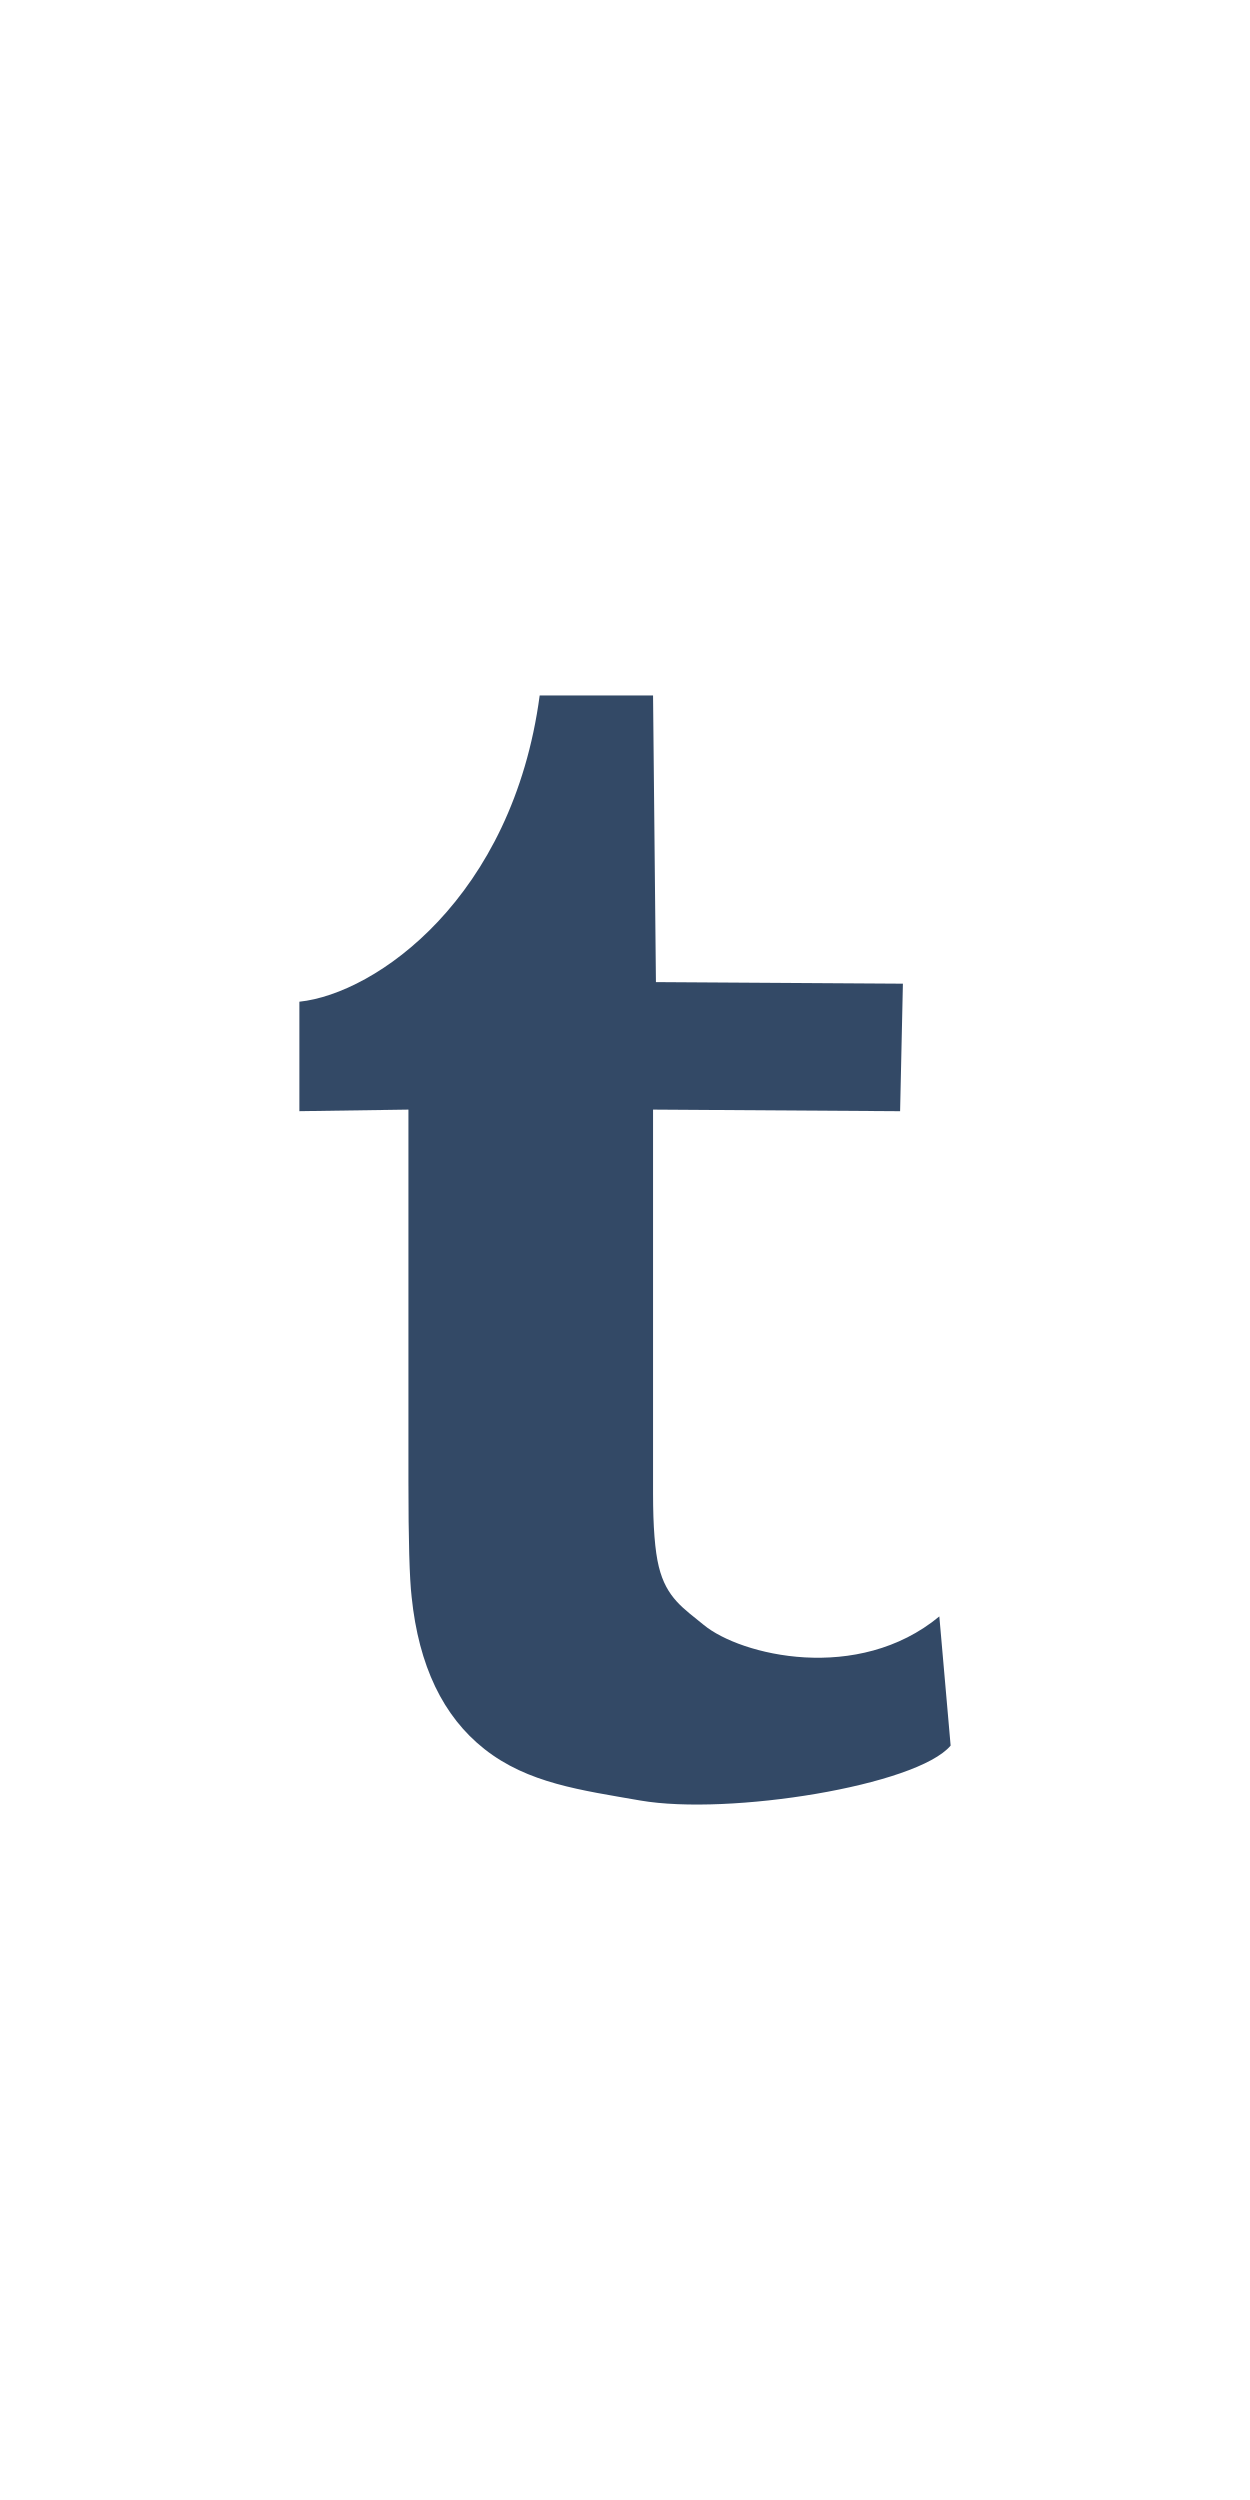
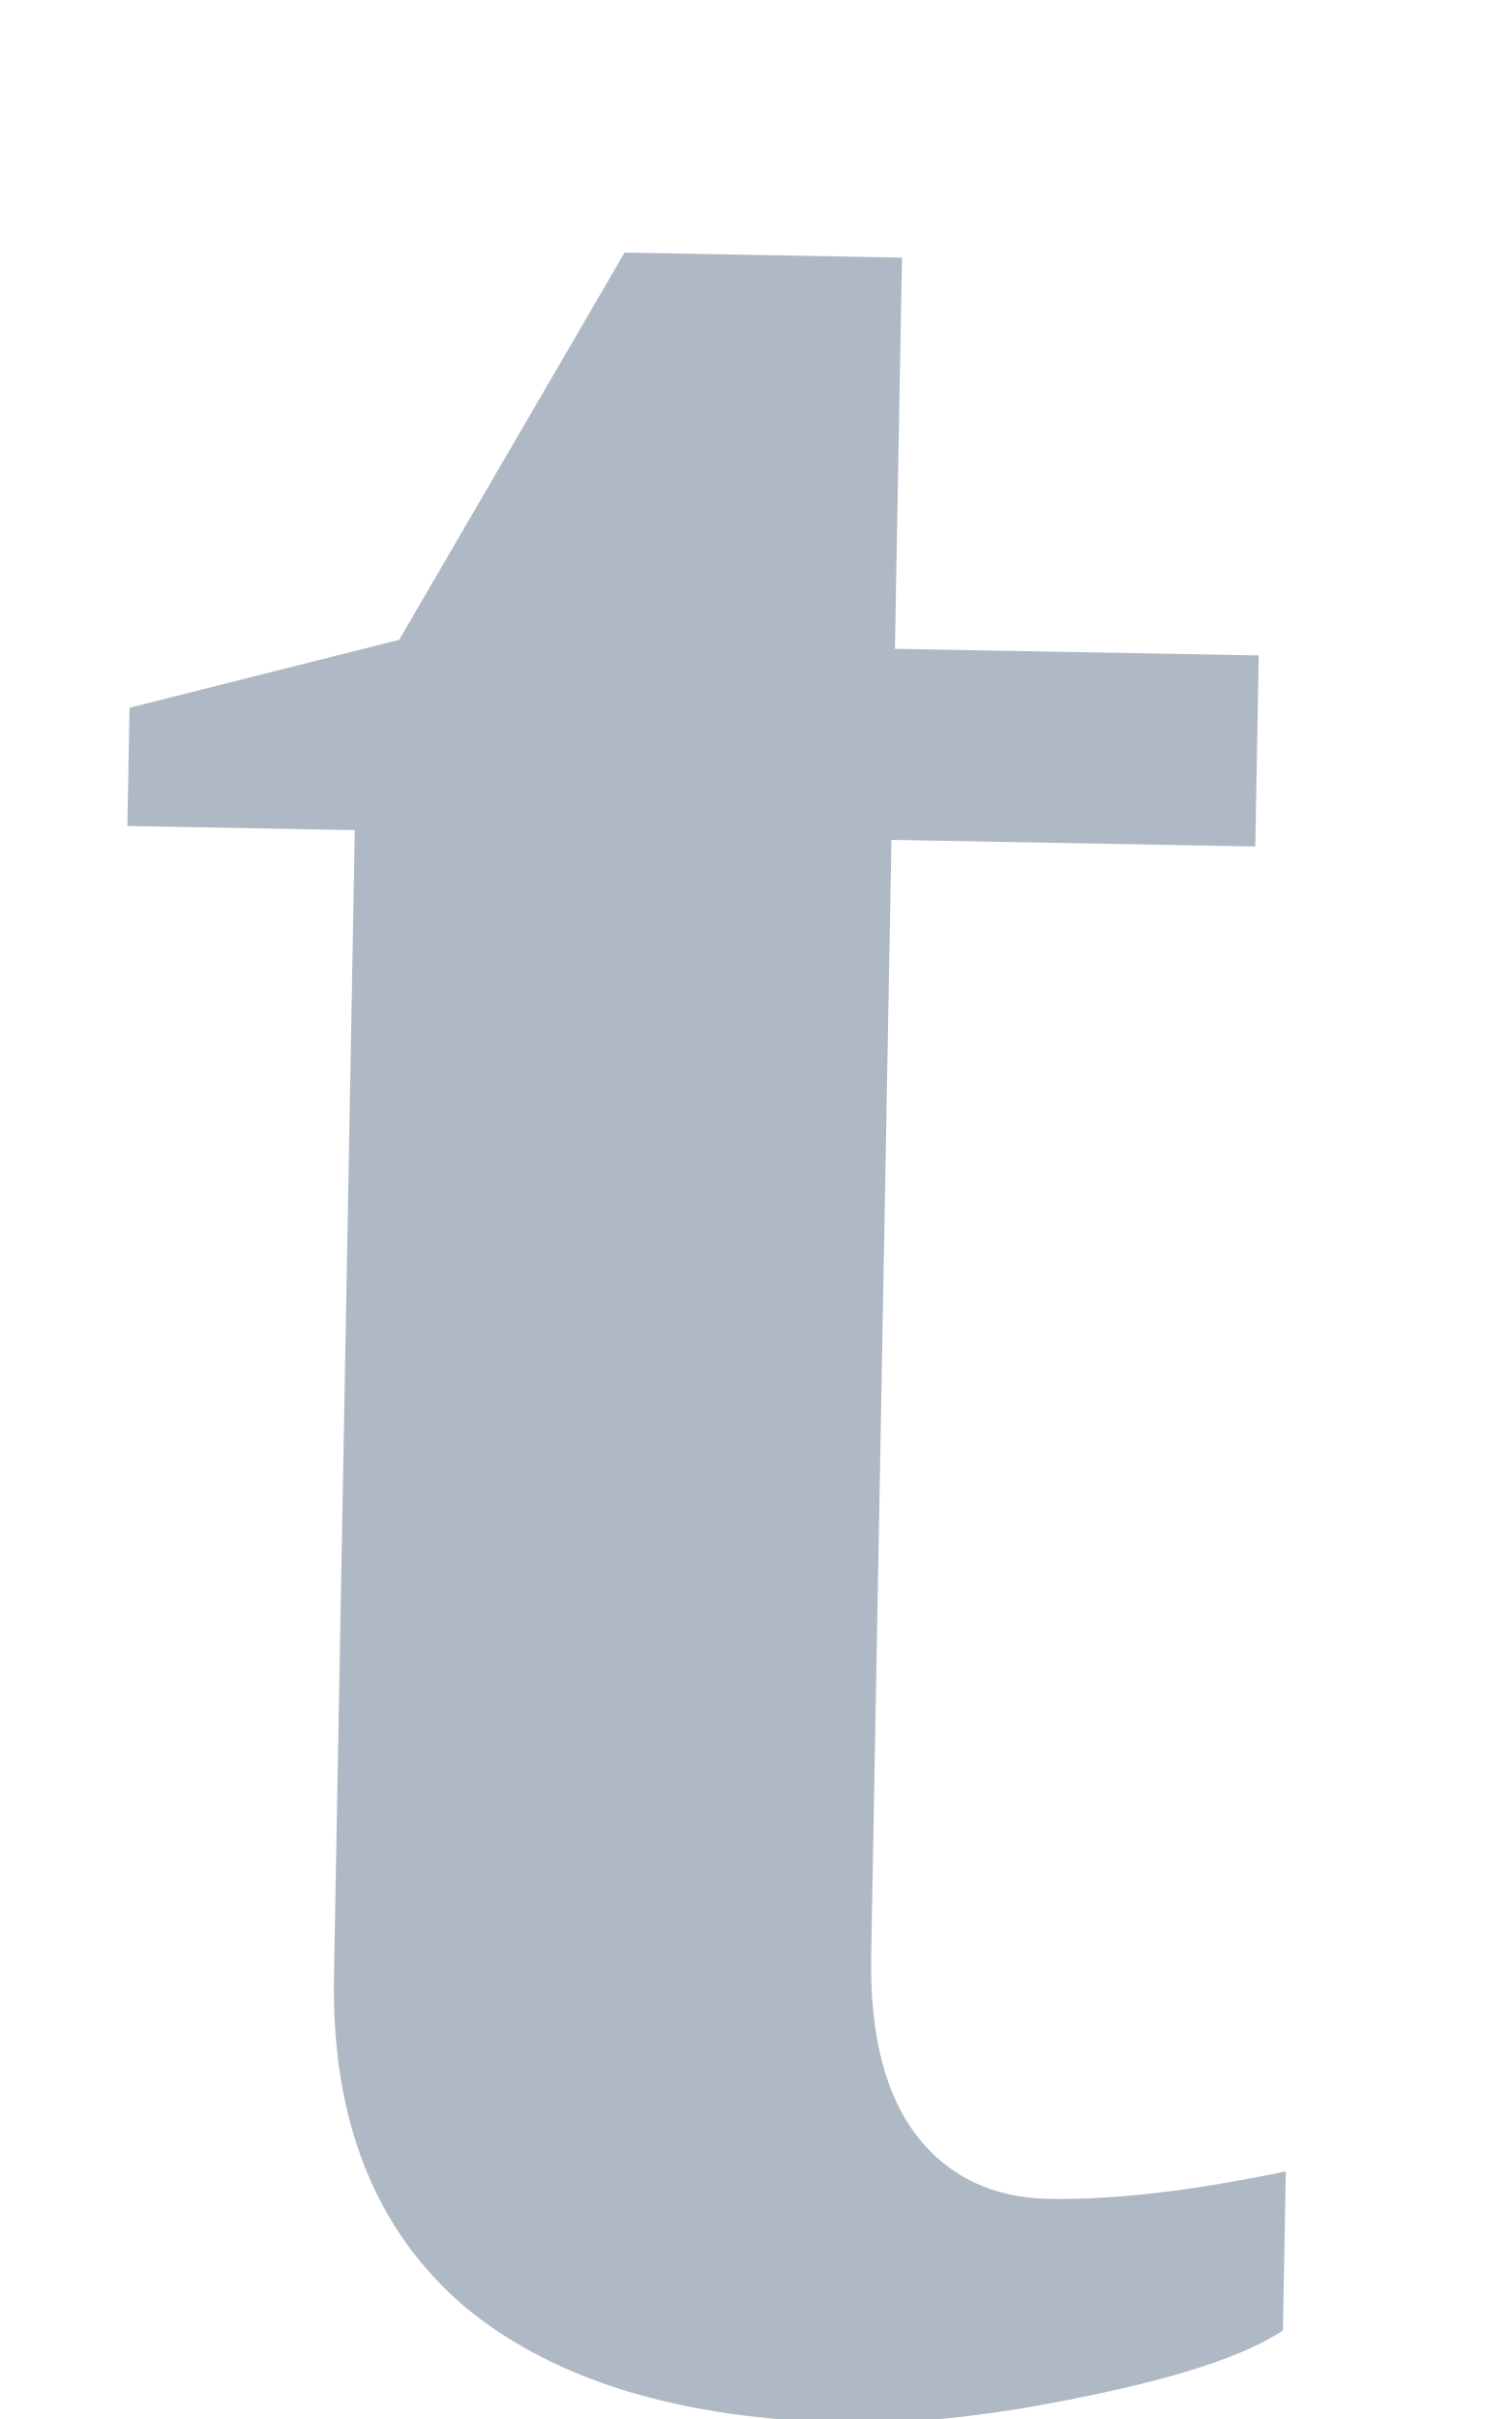
- <svg xmlns="http://www.w3.org/2000/svg" version="1.1" viewBox="0 0 512 512" width="20" height="40">
+ <svg xmlns="http://www.w3.org/2000/svg" width="10" height="16">
  <g>
- </g>
-   <path d="M267.49 198.492v157.215c0 13.589 0.778 23.572 2.345 29.952 3.134 12.943 10.281 17.193 18.381 23.88 15.155 12.544 63.222 24.146 96.533-3.451l4.628 52.91c-13.824 16.435-90.819 28.743-127.068 22.498-24.392-4.26-46.090-7.045-63.898-21.094-16.947-13.373-26.89-34.11-29.798-62.238-0.891-7.67-1.321-23.49-1.321-47.431v-152.238l-44.667 0.645v-44.841c31.355-3.277 87.368-42.567 98.427-125.43h46.438l1.178 117.401 101.161 0.645-1.147 52.234-101.192-0.655z" fill="#334966" />
+     <rect fill="none" id="canvas_background" height="18" width="18" y="-1" x="-1" />
+   </g>
+   <g>
+     <text style="cursor: move;" font-weight="bold" stroke="null" transform="rotate(1.040431 4.563961,7.314491) matrix(1.926039,0,0,1.926039,-2.402884,-13.93213) " xml:space="preserve" text-anchor="start" font-family="'Times New Roman', Times, serif" font-size="13" id="svg_3" y="15.418" x="1.466" stroke-opacity="null" stroke-width="0" fill="#afb9c5">t</text>
+   </g>
</svg>
